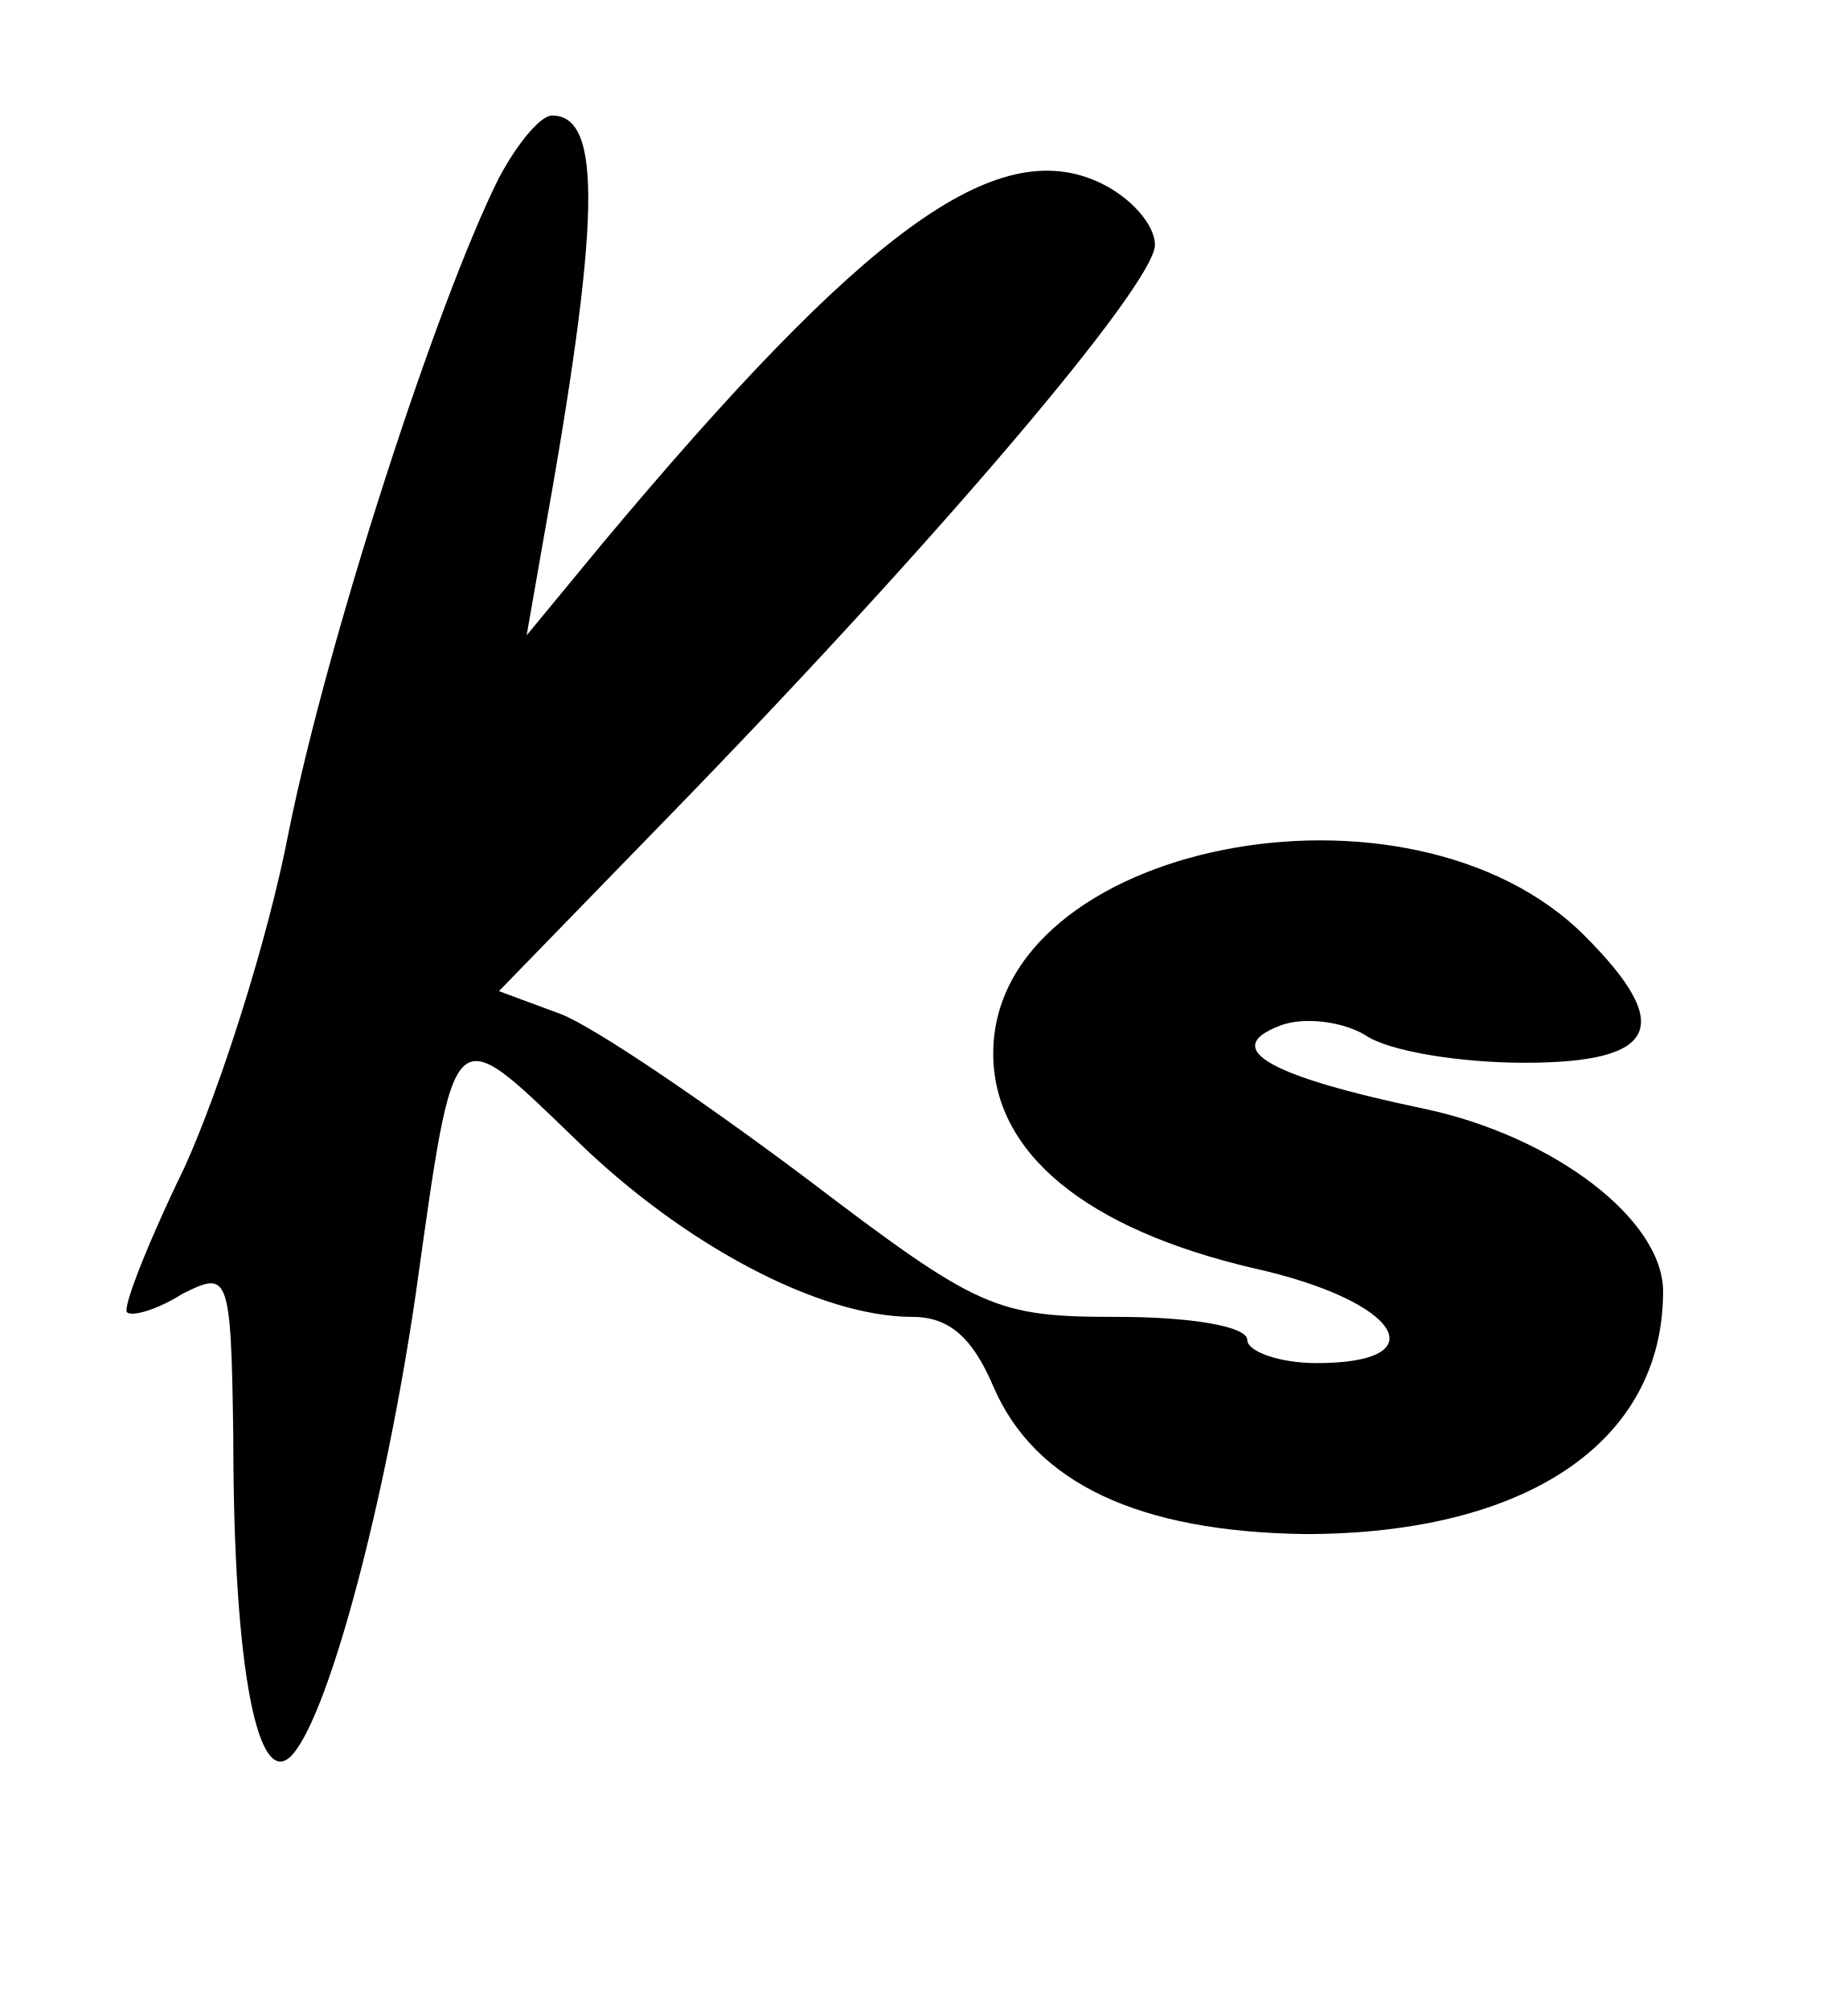
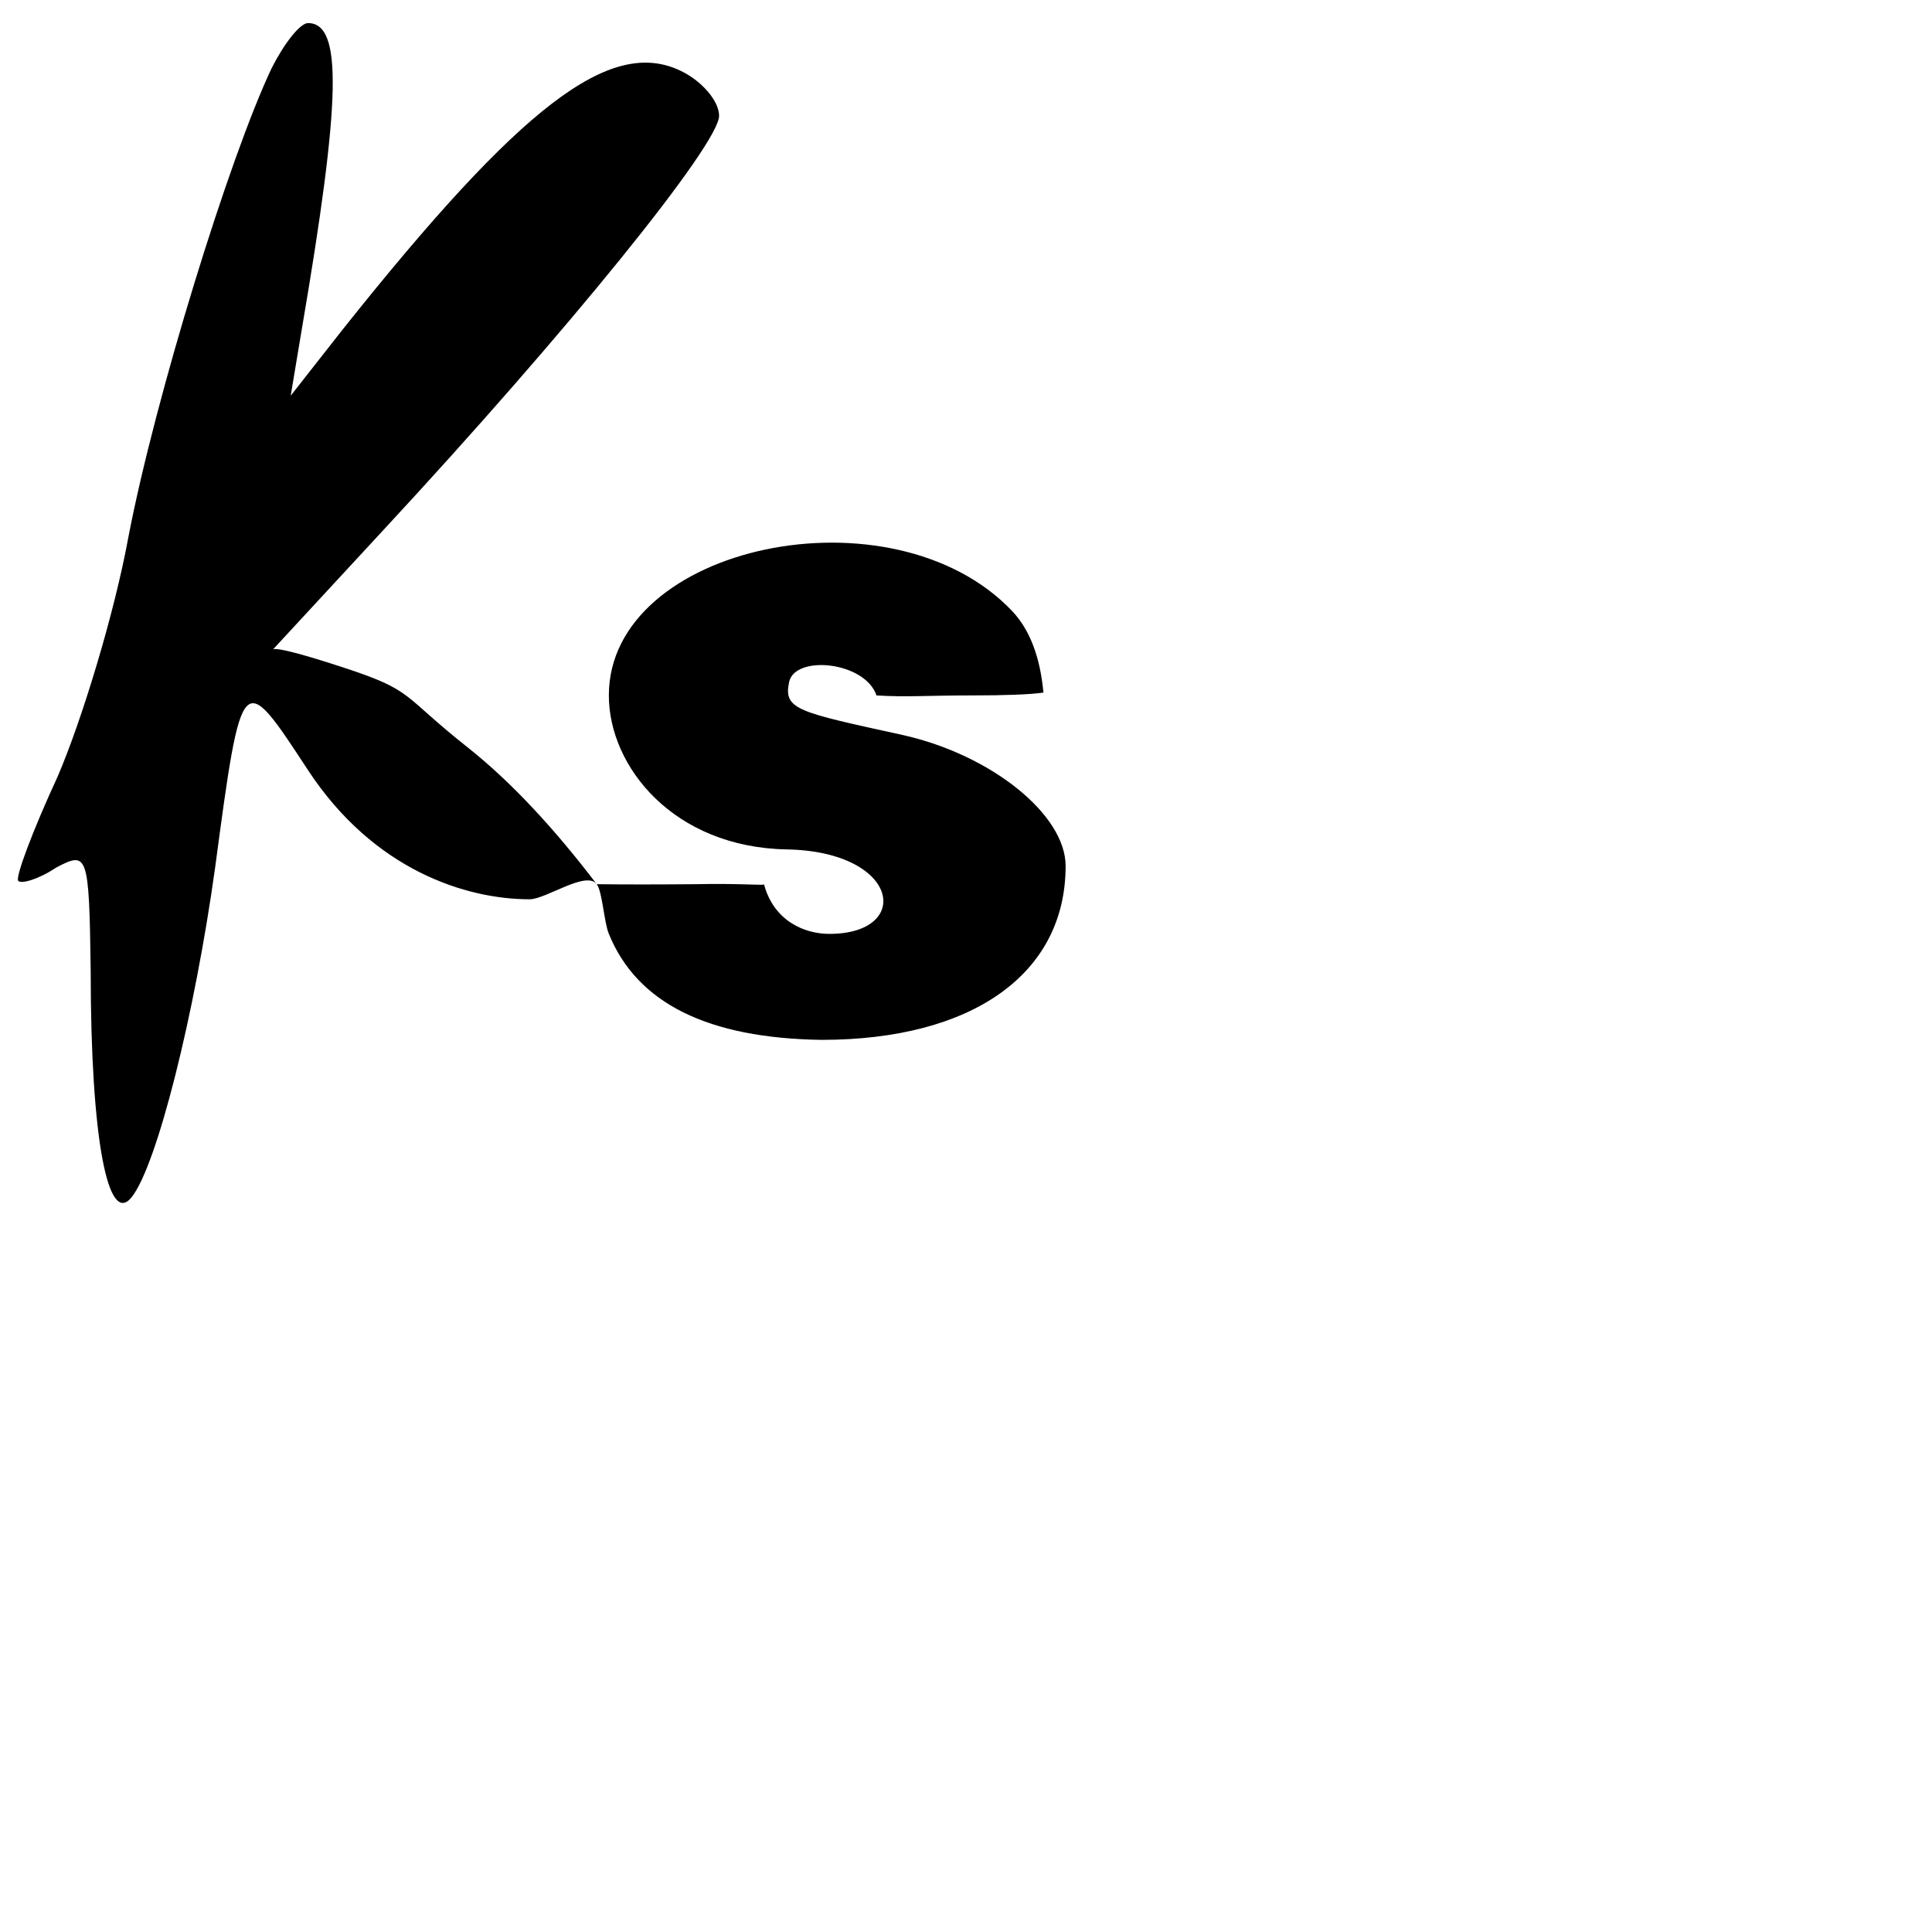
- <svg xmlns="http://www.w3.org/2000/svg" version="1.0" width="80pt" height="87pt" viewBox="0 0 80 87" preserveAspectRatio="xMidYMid meet">
-   <g transform="translate(0,87) scale(0.1,-0.1)" fill="#000000" stroke="none">
-     <path d="M216 793 c-27 -54 -74 -199 -91 -283 -9 -47 -30 -112 -45 -145 -16 -33 -27 -61 -25 -63 2 -2 13 1 24 8 20 10 21 9 22 -62 0 -102 11 -155 26 -137 16 19 40 110 53 199 17 121 15 119 69 67 47 -46 106 -77 146 -77 16 0 26 -9 35 -30 18 -42 63 -63 135 -64 96 0 155 40 155 105 0 31 -47 67 -103 79 -67 14 -89 26 -63 36 10 4 27 2 37 -4 10 -7 41 -12 69 -12 58 0 65 16 26 55 -76 76 -256 40 -256 -51 0 -43 40 -76 113 -93 63 -14 80 -41 27 -41 -16 0 -30 5 -30 10 0 6 -25 10 -56 10 -53 0 -60 3 -135 60 -44 33 -91 65 -106 71 l-27 10 70 72 c119 122 214 234 214 251 0 9 -11 21 -24 27 -45 21 -102 -21 -215 -156 l-33 -40 7 40 c25 139 26 185 4 185 -5 0 -15 -12 -23 -27z" />
+ <svg xmlns="http://www.w3.org/2000/svg" xmlns:xlink="http://www.w3.org/1999/xlink" version="1.1" preserveAspectRatio="xMidYMid meet" viewBox="0 0 640 640" width="640" height="640">
+   <defs>
+     <path d="M42.57 177.71C37.87 203.49 26.91 239.15 19.09 257.25C10.74 275.35 5 290.71 6.05 291.81C7.09 292.9 12.83 291.26 18.57 287.42C29 281.93 29.52 282.48 30.04 321.43C30.04 377.38 35.78 406.46 43.61 396.58C51.96 386.16 64.48 336.24 71.26 287.42C80.13 221.04 80.2 221.86 102.04 255.13C123.89 288.4 154.56 297.9 175.43 297.9C180.86 297.9 194.18 288.28 197.68 292.9C199.56 295.39 200.05 305.33 201.69 309.36C211.08 332.4 234.56 343.92 272.13 344.47C322.21 344.47 353 322.53 353 286.87C353 269.87 328.47 250.12 299.26 243.53C264.3 235.85 259.49 235.13 261.39 225.98C263.29 216.83 286.47 219.08 290.36 230.37C300.24 230.99 307.08 230.37 321.69 230.37C333.19 230.37 341.18 230.06 345.65 229.43C344.55 217.54 341.09 208.53 335.26 202.39C295.61 160.7 201.69 180.45 201.69 230.37C201.69 253.96 223.11 280.7 260.65 281.38C298.18 282.06 302.39 309.36 274.74 309.36C266.39 309.36 256.3 305.02 253.08 292.9C253.53 293.46 246.52 292.57 229.87 292.9C217.63 293.01 206.9 293.01 197.68 292.9C183.21 273.91 169.13 258.93 155.43 247.99C132.48 229.89 137.56 228.91 113.52 221.04C97.49 215.8 89.67 213.97 90.04 215.56C111.96 191.86 124.13 178.69 126.56 176.06C188.65 109.14 238.21 47.7 238.21 38.37C238.21 33.44 232.48 26.85 225.69 23.56C202.22 12.04 172.48 35.08 113.52 109.14C112.37 110.6 106.63 117.91 96.3 131.08C98.5 117.91 99.71 110.6 99.96 109.14C113 32.89 113.52 7.65 102.04 7.65C99.43 7.65 94.22 14.24 90.04 22.47C75.96 52.09 51.44 131.63 42.57 177.71Z" id="ccxl59g1M" />
+   </defs>
+   <g>
+     <g>
+       <g>
+         <use xlink:href="#ccxl59g1M" opacity="1" fill="#000000" fill-opacity="1" />
+         <g>
+           <use xlink:href="#ccxl59g1M" opacity="1" fill-opacity="0" stroke="#000000" stroke-width="1" stroke-opacity="0" />
+         </g>
+       </g>
+     </g>
  </g>
</svg>
